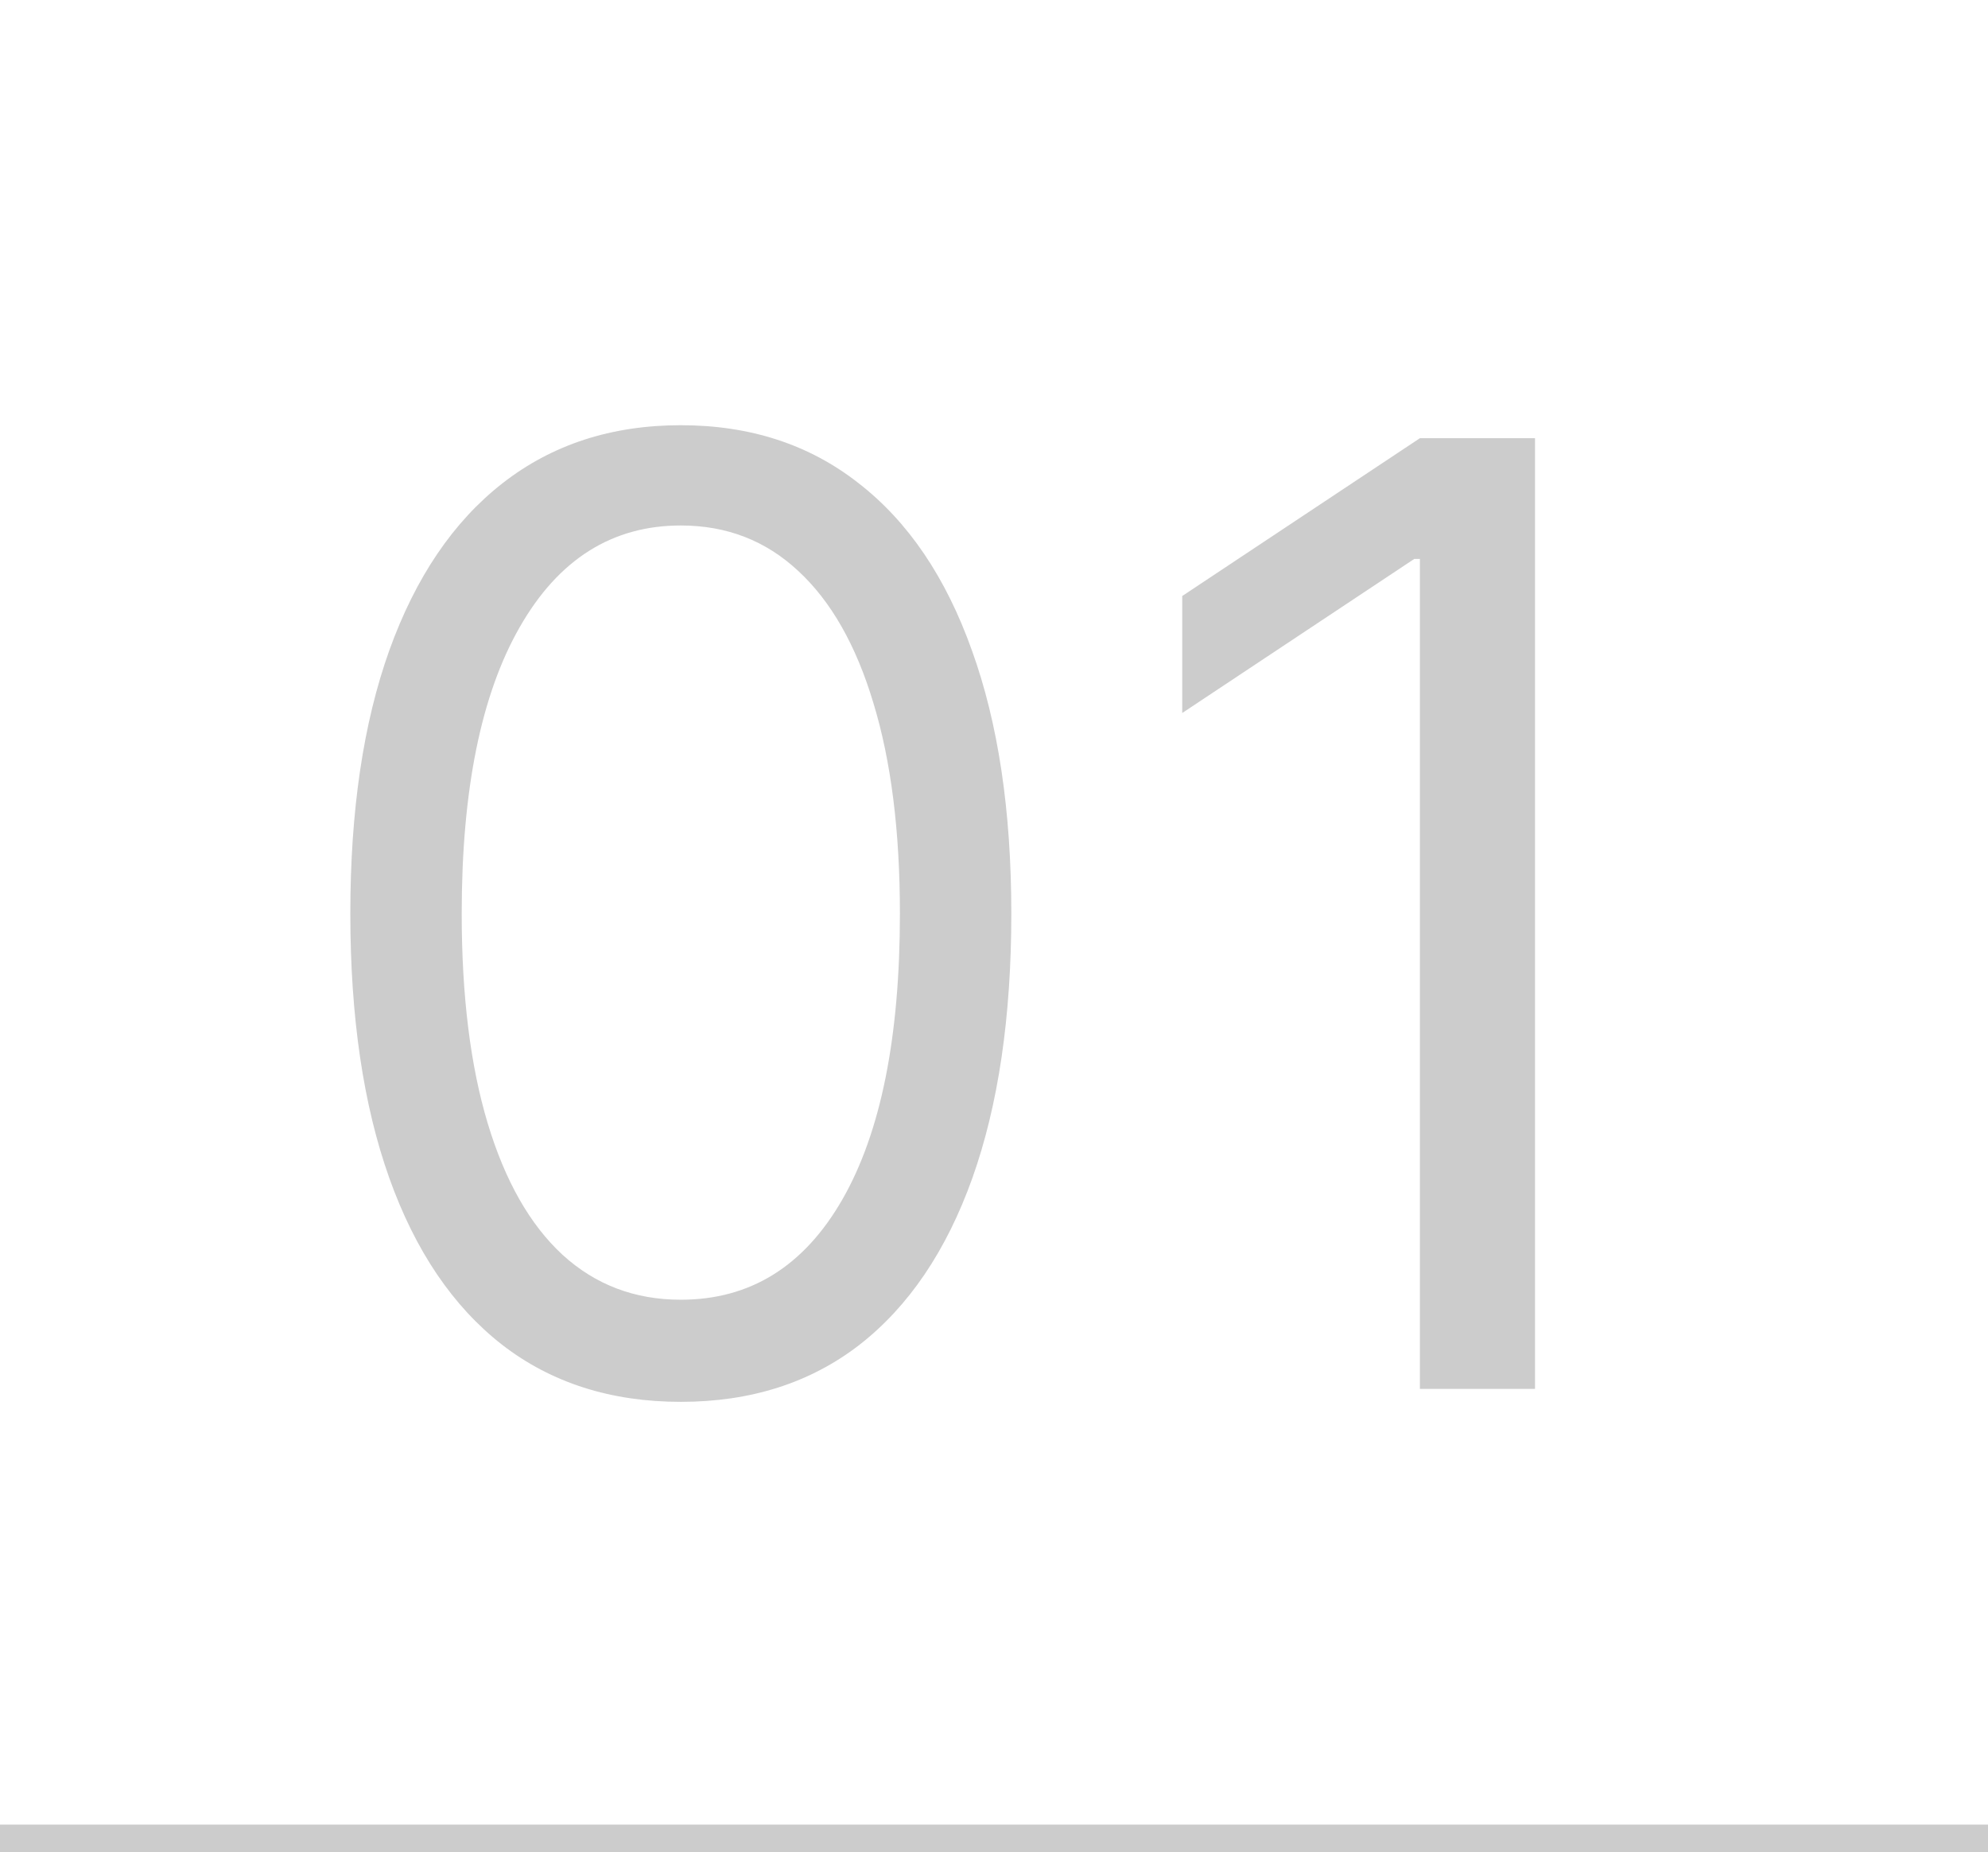
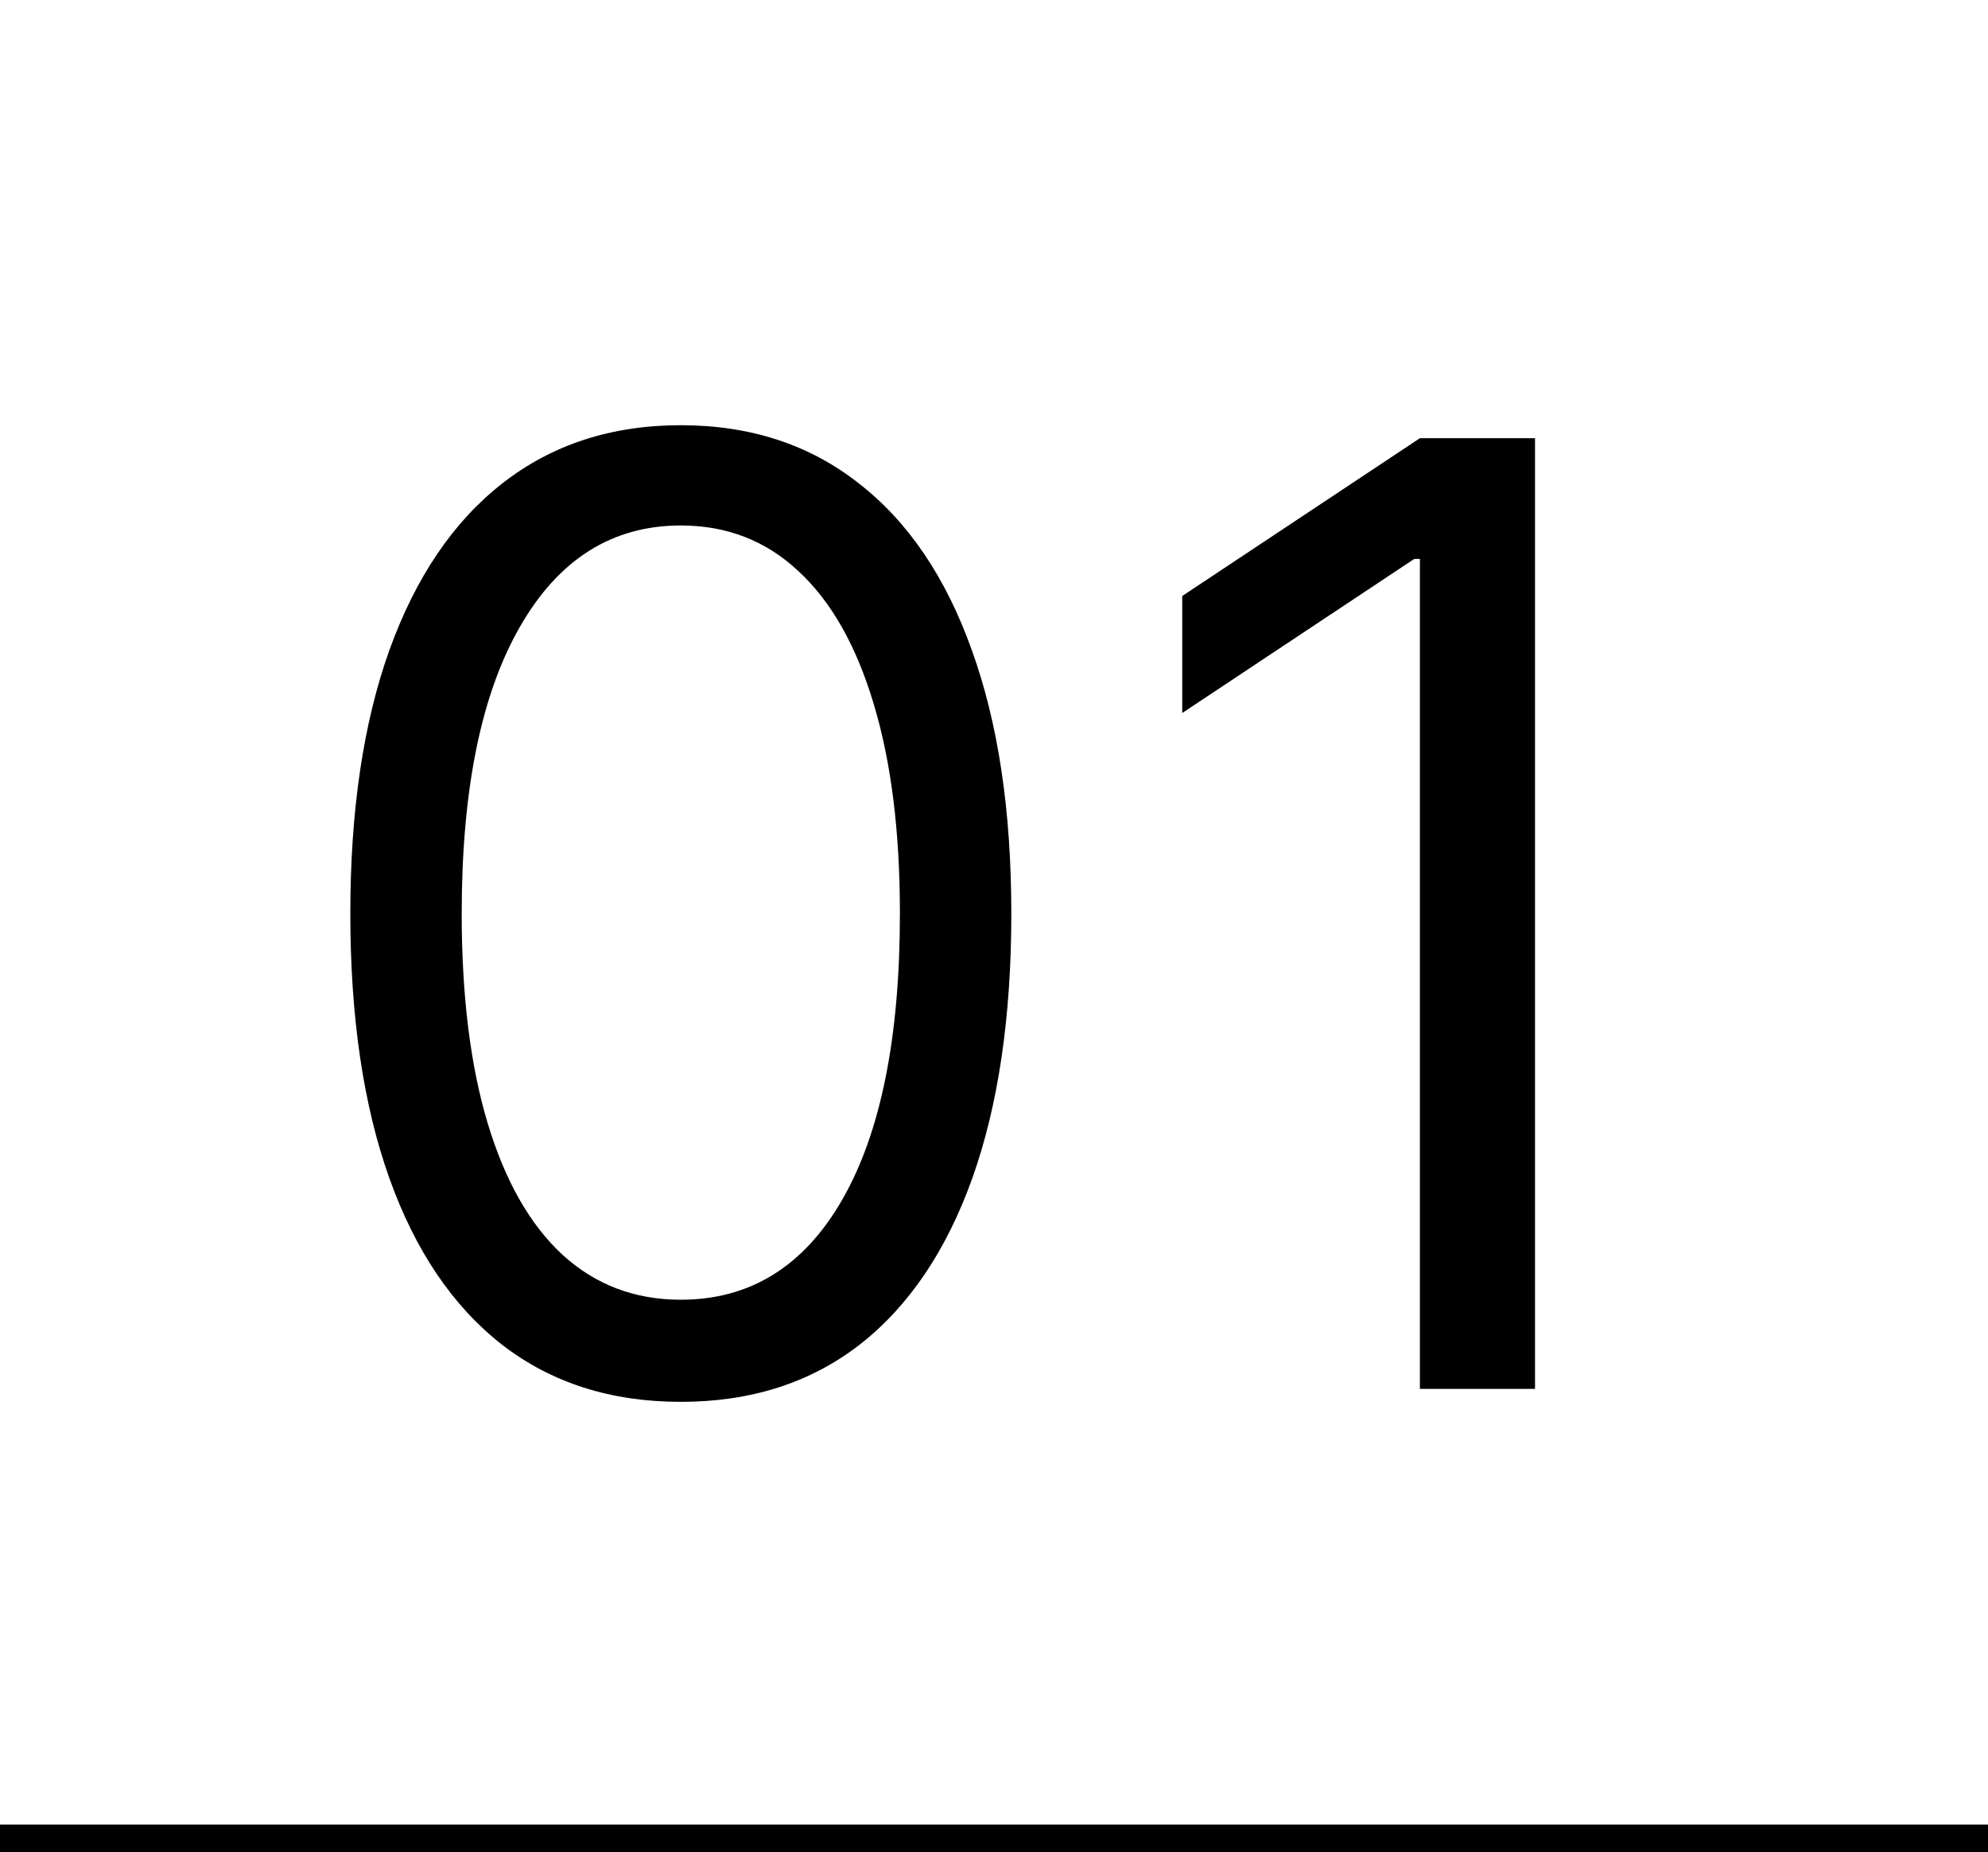
- <svg xmlns="http://www.w3.org/2000/svg" width="73" height="68" viewBox="0 0 73 68" fill="none">
-   <path d="M25 51.477C22.432 51.477 20.244 50.778 18.438 49.381C16.631 47.972 15.25 45.932 14.296 43.261C13.341 40.58 12.864 37.341 12.864 33.545C12.864 29.773 13.341 26.551 14.296 23.881C15.261 21.199 16.648 19.153 18.454 17.744C20.273 16.324 22.454 15.614 25 15.614C27.546 15.614 29.722 16.324 31.528 17.744C33.347 19.153 34.733 21.199 35.688 23.881C36.653 26.551 37.136 29.773 37.136 33.545C37.136 37.341 36.659 40.58 35.705 43.261C34.75 45.932 33.369 47.972 31.562 49.381C29.756 50.778 27.568 51.477 25 51.477ZM25 47.727C27.546 47.727 29.523 46.5 30.932 44.045C32.341 41.591 33.045 38.091 33.045 33.545C33.045 30.523 32.722 27.949 32.074 25.824C31.438 23.699 30.517 22.079 29.312 20.966C28.119 19.852 26.682 19.296 25 19.296C22.477 19.296 20.506 20.54 19.085 23.028C17.665 25.506 16.954 29.011 16.954 33.545C16.954 36.568 17.273 39.136 17.909 41.25C18.546 43.364 19.46 44.972 20.653 46.074C21.858 47.176 23.307 47.727 25 47.727ZM56.366 16.091V51H52.139V20.523H51.934L43.412 26.182V21.886L52.139 16.091H56.366Z" fill="#CCCCCC" />
-   <path d="M73 67H0V69H73V67Z" fill="#CCCCCC" mask="url(#path-1-inside-1_257_4730)" />
+ <svg xmlns="http://www.w3.org/2000/svg" viewBox="0 0 73 68" fill="currentColor">
+   <path d="M25 51.477C22.432 51.477 20.244 50.778 18.438 49.381C16.631 47.972 15.25 45.932 14.296 43.261C13.341 40.58 12.864 37.341 12.864 33.545C12.864 29.773 13.341 26.551 14.296 23.881C15.261 21.199 16.648 19.153 18.454 17.744C20.273 16.324 22.454 15.614 25 15.614C27.546 15.614 29.722 16.324 31.528 17.744C33.347 19.153 34.733 21.199 35.688 23.881C36.653 26.551 37.136 29.773 37.136 33.545C37.136 37.341 36.659 40.58 35.705 43.261C34.75 45.932 33.369 47.972 31.562 49.381C29.756 50.778 27.568 51.477 25 51.477ZM25 47.727C27.546 47.727 29.523 46.5 30.932 44.045C32.341 41.591 33.045 38.091 33.045 33.545C33.045 30.523 32.722 27.949 32.074 25.824C31.438 23.699 30.517 22.079 29.312 20.966C28.119 19.852 26.682 19.296 25 19.296C22.477 19.296 20.506 20.54 19.085 23.028C17.665 25.506 16.954 29.011 16.954 33.545C16.954 36.568 17.273 39.136 17.909 41.25C18.546 43.364 19.46 44.972 20.653 46.074C21.858 47.176 23.307 47.727 25 47.727ZM56.366 16.091V51H52.139V20.523H51.934L43.412 26.182V21.886L52.139 16.091H56.366Z" fill="inherit" />
+   <path d="M73 67H0V69H73V67Z" fill="inherit" mask="url(#path-1-inside-1_257_4730)" />
</svg>
